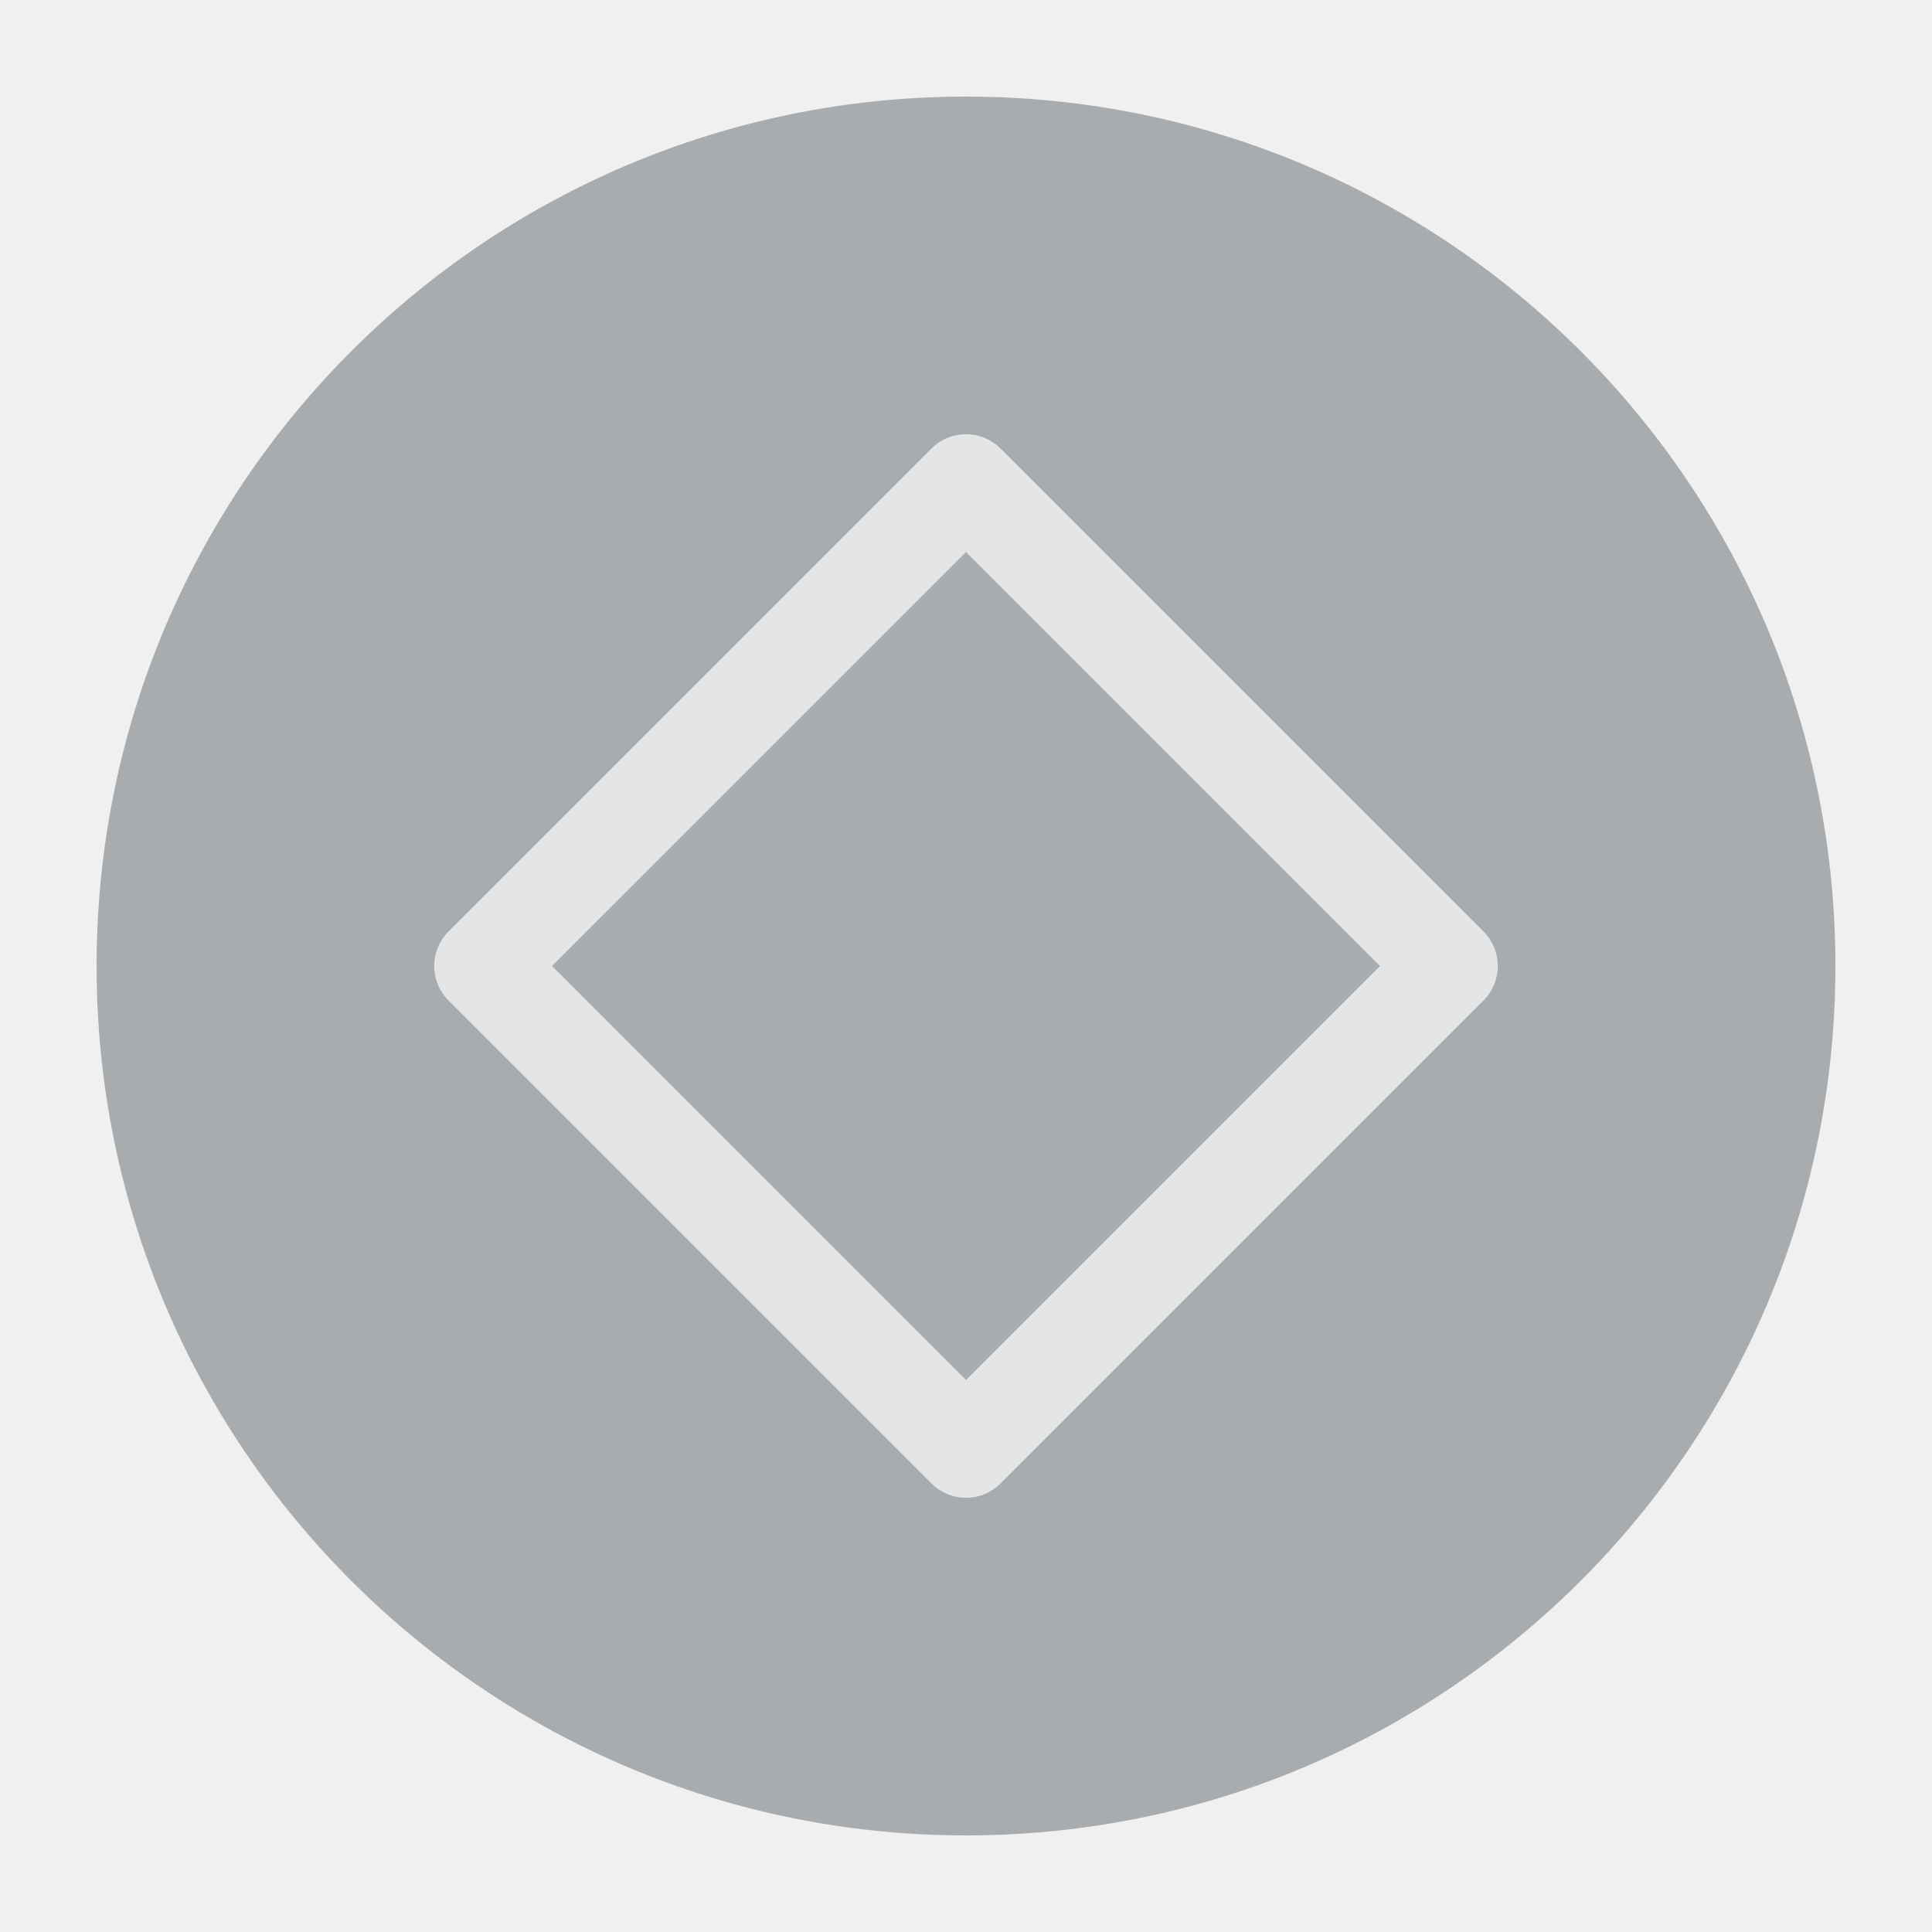
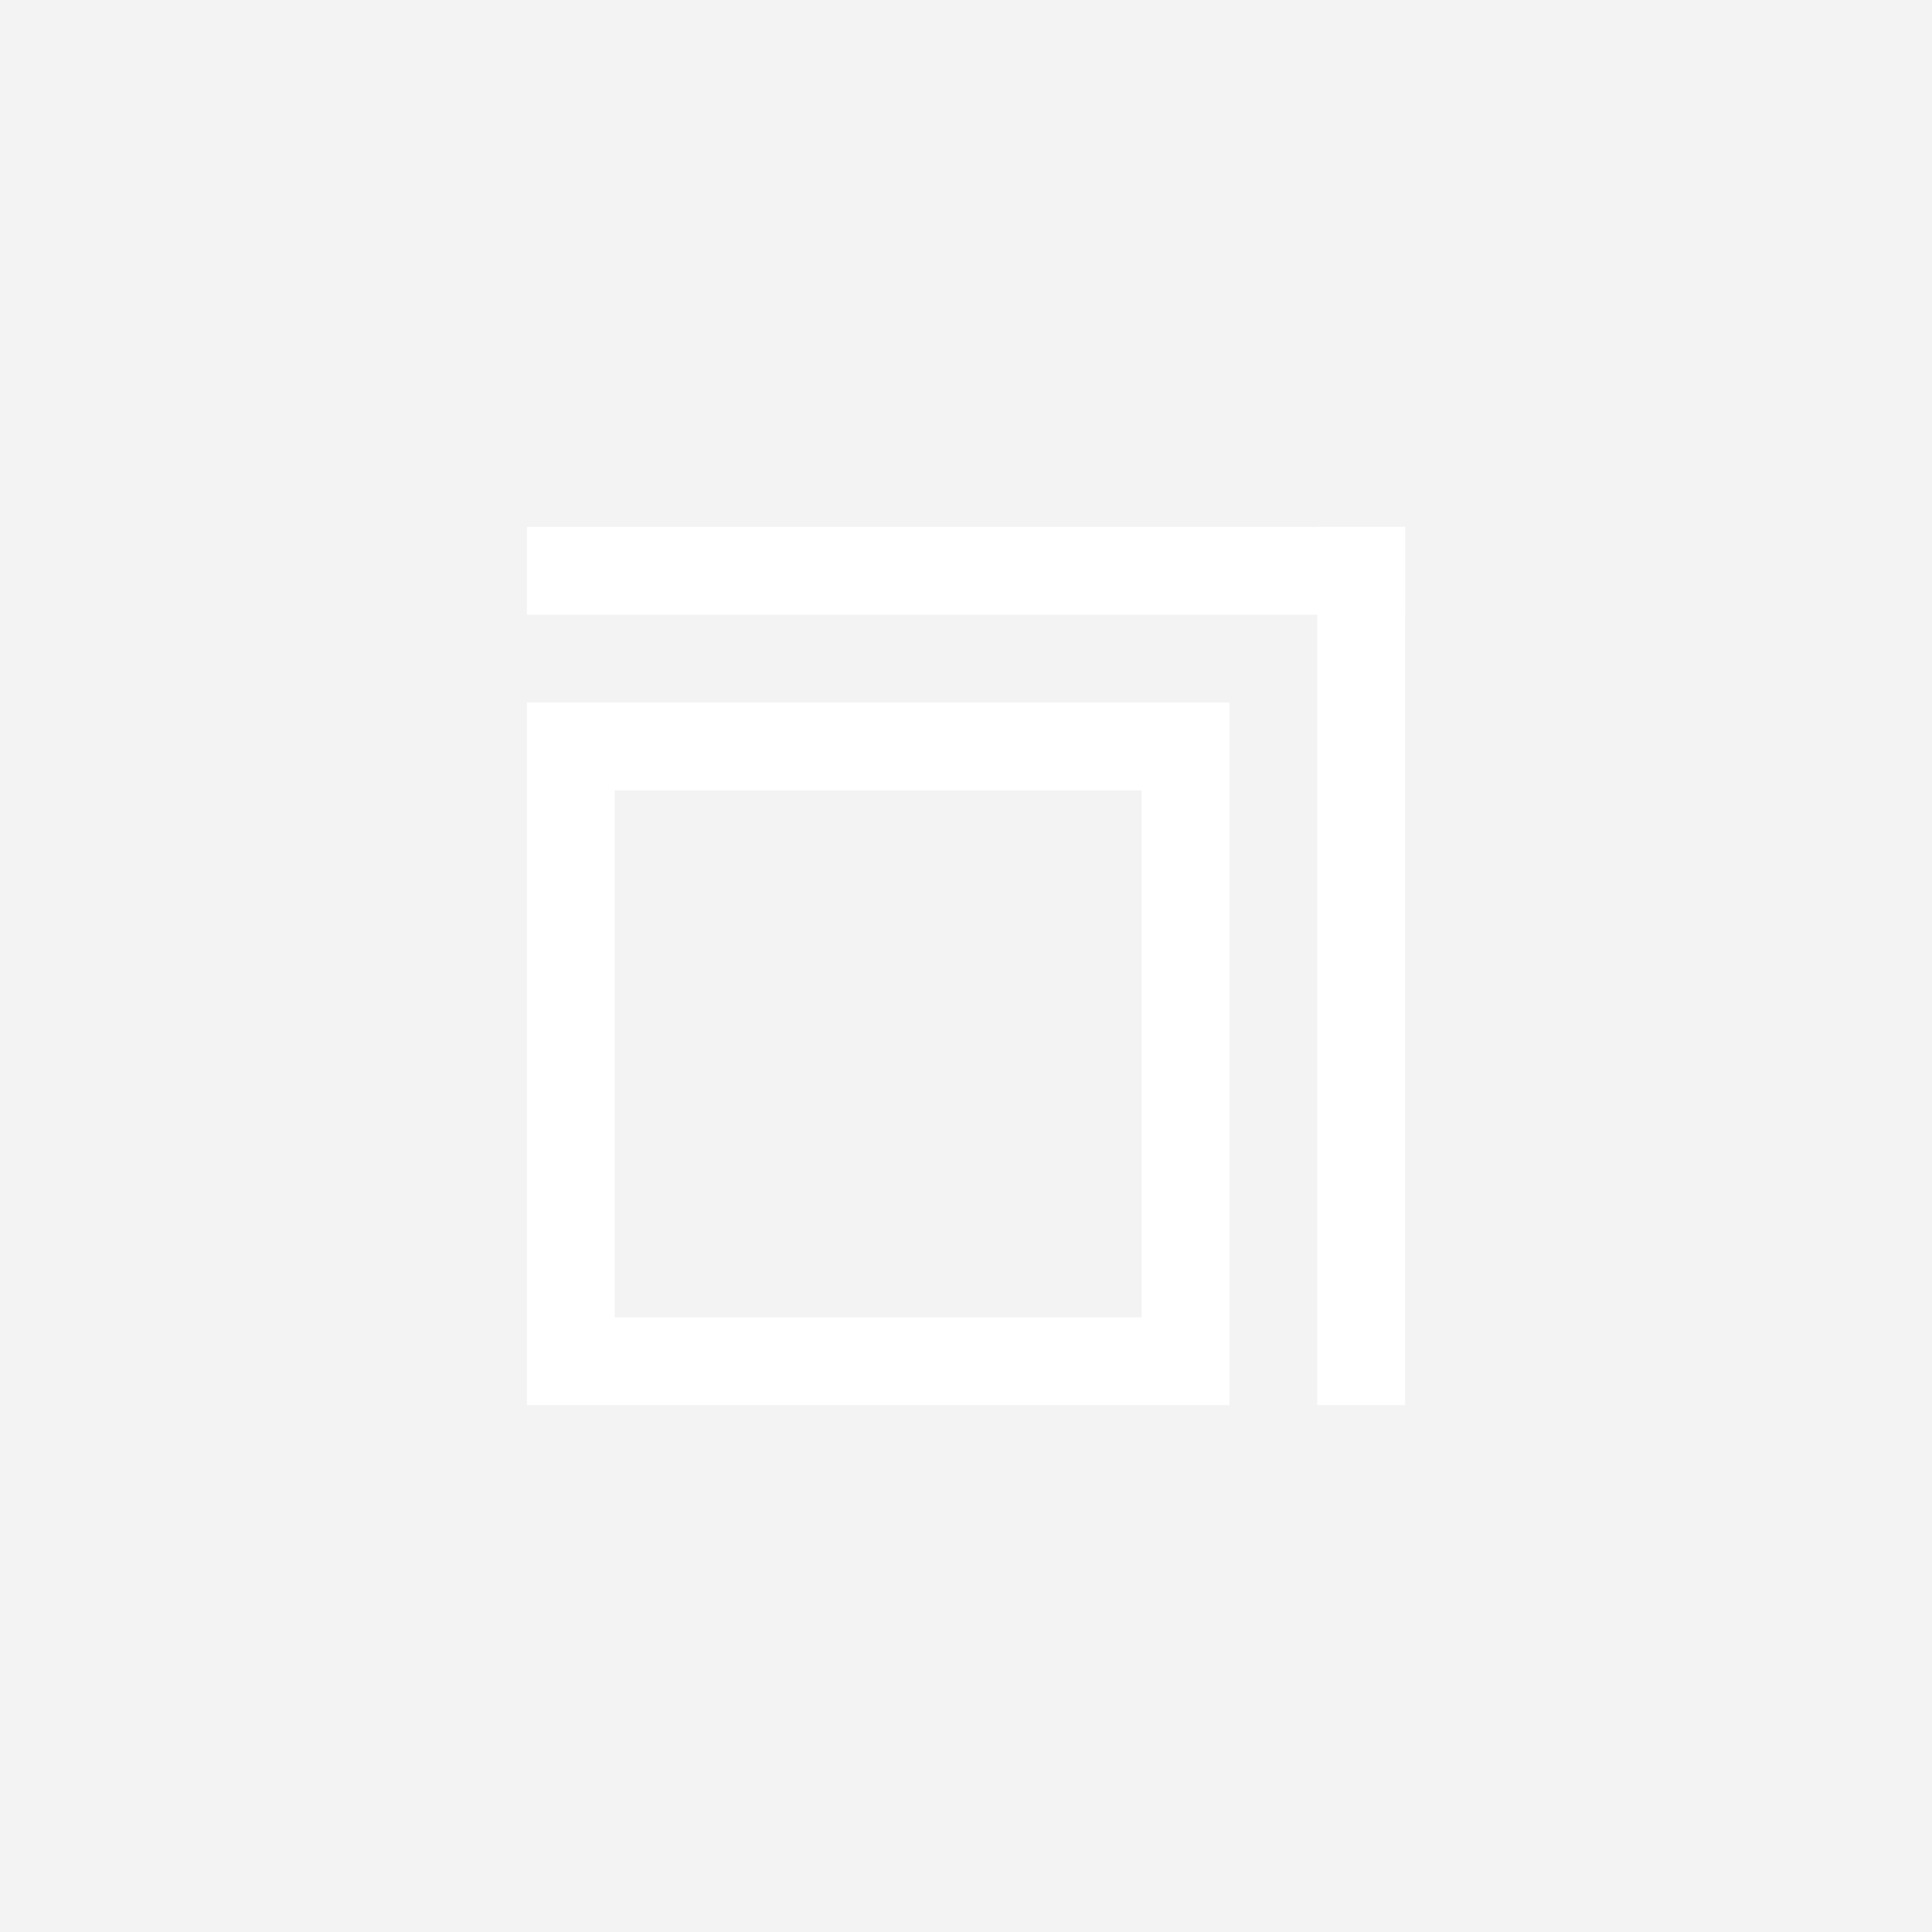
<svg xmlns="http://www.w3.org/2000/svg" viewBox="0 0 50 50" version="1.2" baseProfile="tiny">
  <defs>
</defs>
  <g fill="none" stroke="black" stroke-width="1" fill-rule="evenodd" stroke-linecap="square" stroke-linejoin="bevel">
-     <g fill="#a9acae" fill-opacity="1" stroke="none" transform="matrix(2.5,0,0,2.5,2.5,2.5)" font-family="Noto Sans" font-size="10" font-weight="400" font-style="normal">
-       <circle cx="9" cy="9" r="9" />
+     <g fill="none" stroke="none" transform="matrix(2.27273,0,0,2.27273,52.2727,-68.1818)" font-family="Noto Sans" font-size="10" font-weight="400" font-style="normal">
+       <rect x="-23" y="30" width="22" height="22" />
    </g>
-     <g fill="none" stroke="#e3e5e7" stroke-opacity="1" stroke-width="1.01" stroke-linecap="round" stroke-linejoin="round" transform="matrix(2.5,0,0,2.5,2.5,2.5)" font-family="Noto Sans" font-size="10" font-weight="400" font-style="normal">
-       <path vector-effect="none" fill-rule="evenodd" d="M4,9 L9,4 L14,9 L9,14 L4,9" />
+     <g fill="#ffffff" fill-opacity="1" stroke="none" transform="matrix(2.27273,0,0,2.27273,52.2727,-68.1818)" font-family="Noto Sans" font-size="10" font-weight="400" font-style="normal" opacity="0.2">
+       <rect x="-23" y="30" width="22" height="22" />
+     </g>
+     <g fill="#ffffff" fill-opacity="1" stroke="none" transform="matrix(2.27273,0,0,2.27273,52.2727,0)" font-family="Noto Sans" font-size="10" font-weight="400" font-style="normal">
+       <path vector-effect="none" fill-rule="nonzero" d="M-17,8 L-17,16 L-9,16 L-9,8 L-17,8 M-16,9 L-10,9 L-10,15 L-16,15 L-16,9" />
+     </g>
+     <g fill="#ffffff" fill-opacity="1" stroke="none" transform="matrix(2.27273,0,0,2.27273,52.2727,0)" font-family="Noto Sans" font-size="10" font-weight="400" font-style="normal">
+       <rect x="-17" y="6" width="10" height="1" />
+     </g>
+     <g fill="#ffffff" fill-opacity="1" stroke="none" transform="matrix(0,-2.27273,2.27273,0,52.2727,0)" font-family="Noto Sans" font-size="10" font-weight="400" font-style="normal">
+       <rect x="-16" y="-8" width="10" height="1" />
    </g>
    <g fill="none" stroke="#000000" stroke-opacity="1" stroke-width="1" stroke-linecap="square" stroke-linejoin="bevel" transform="matrix(1,0,0,1,0,0)" font-family="Noto Sans" font-size="10" font-weight="400" font-style="normal">
</g>
  </g>
</svg>
